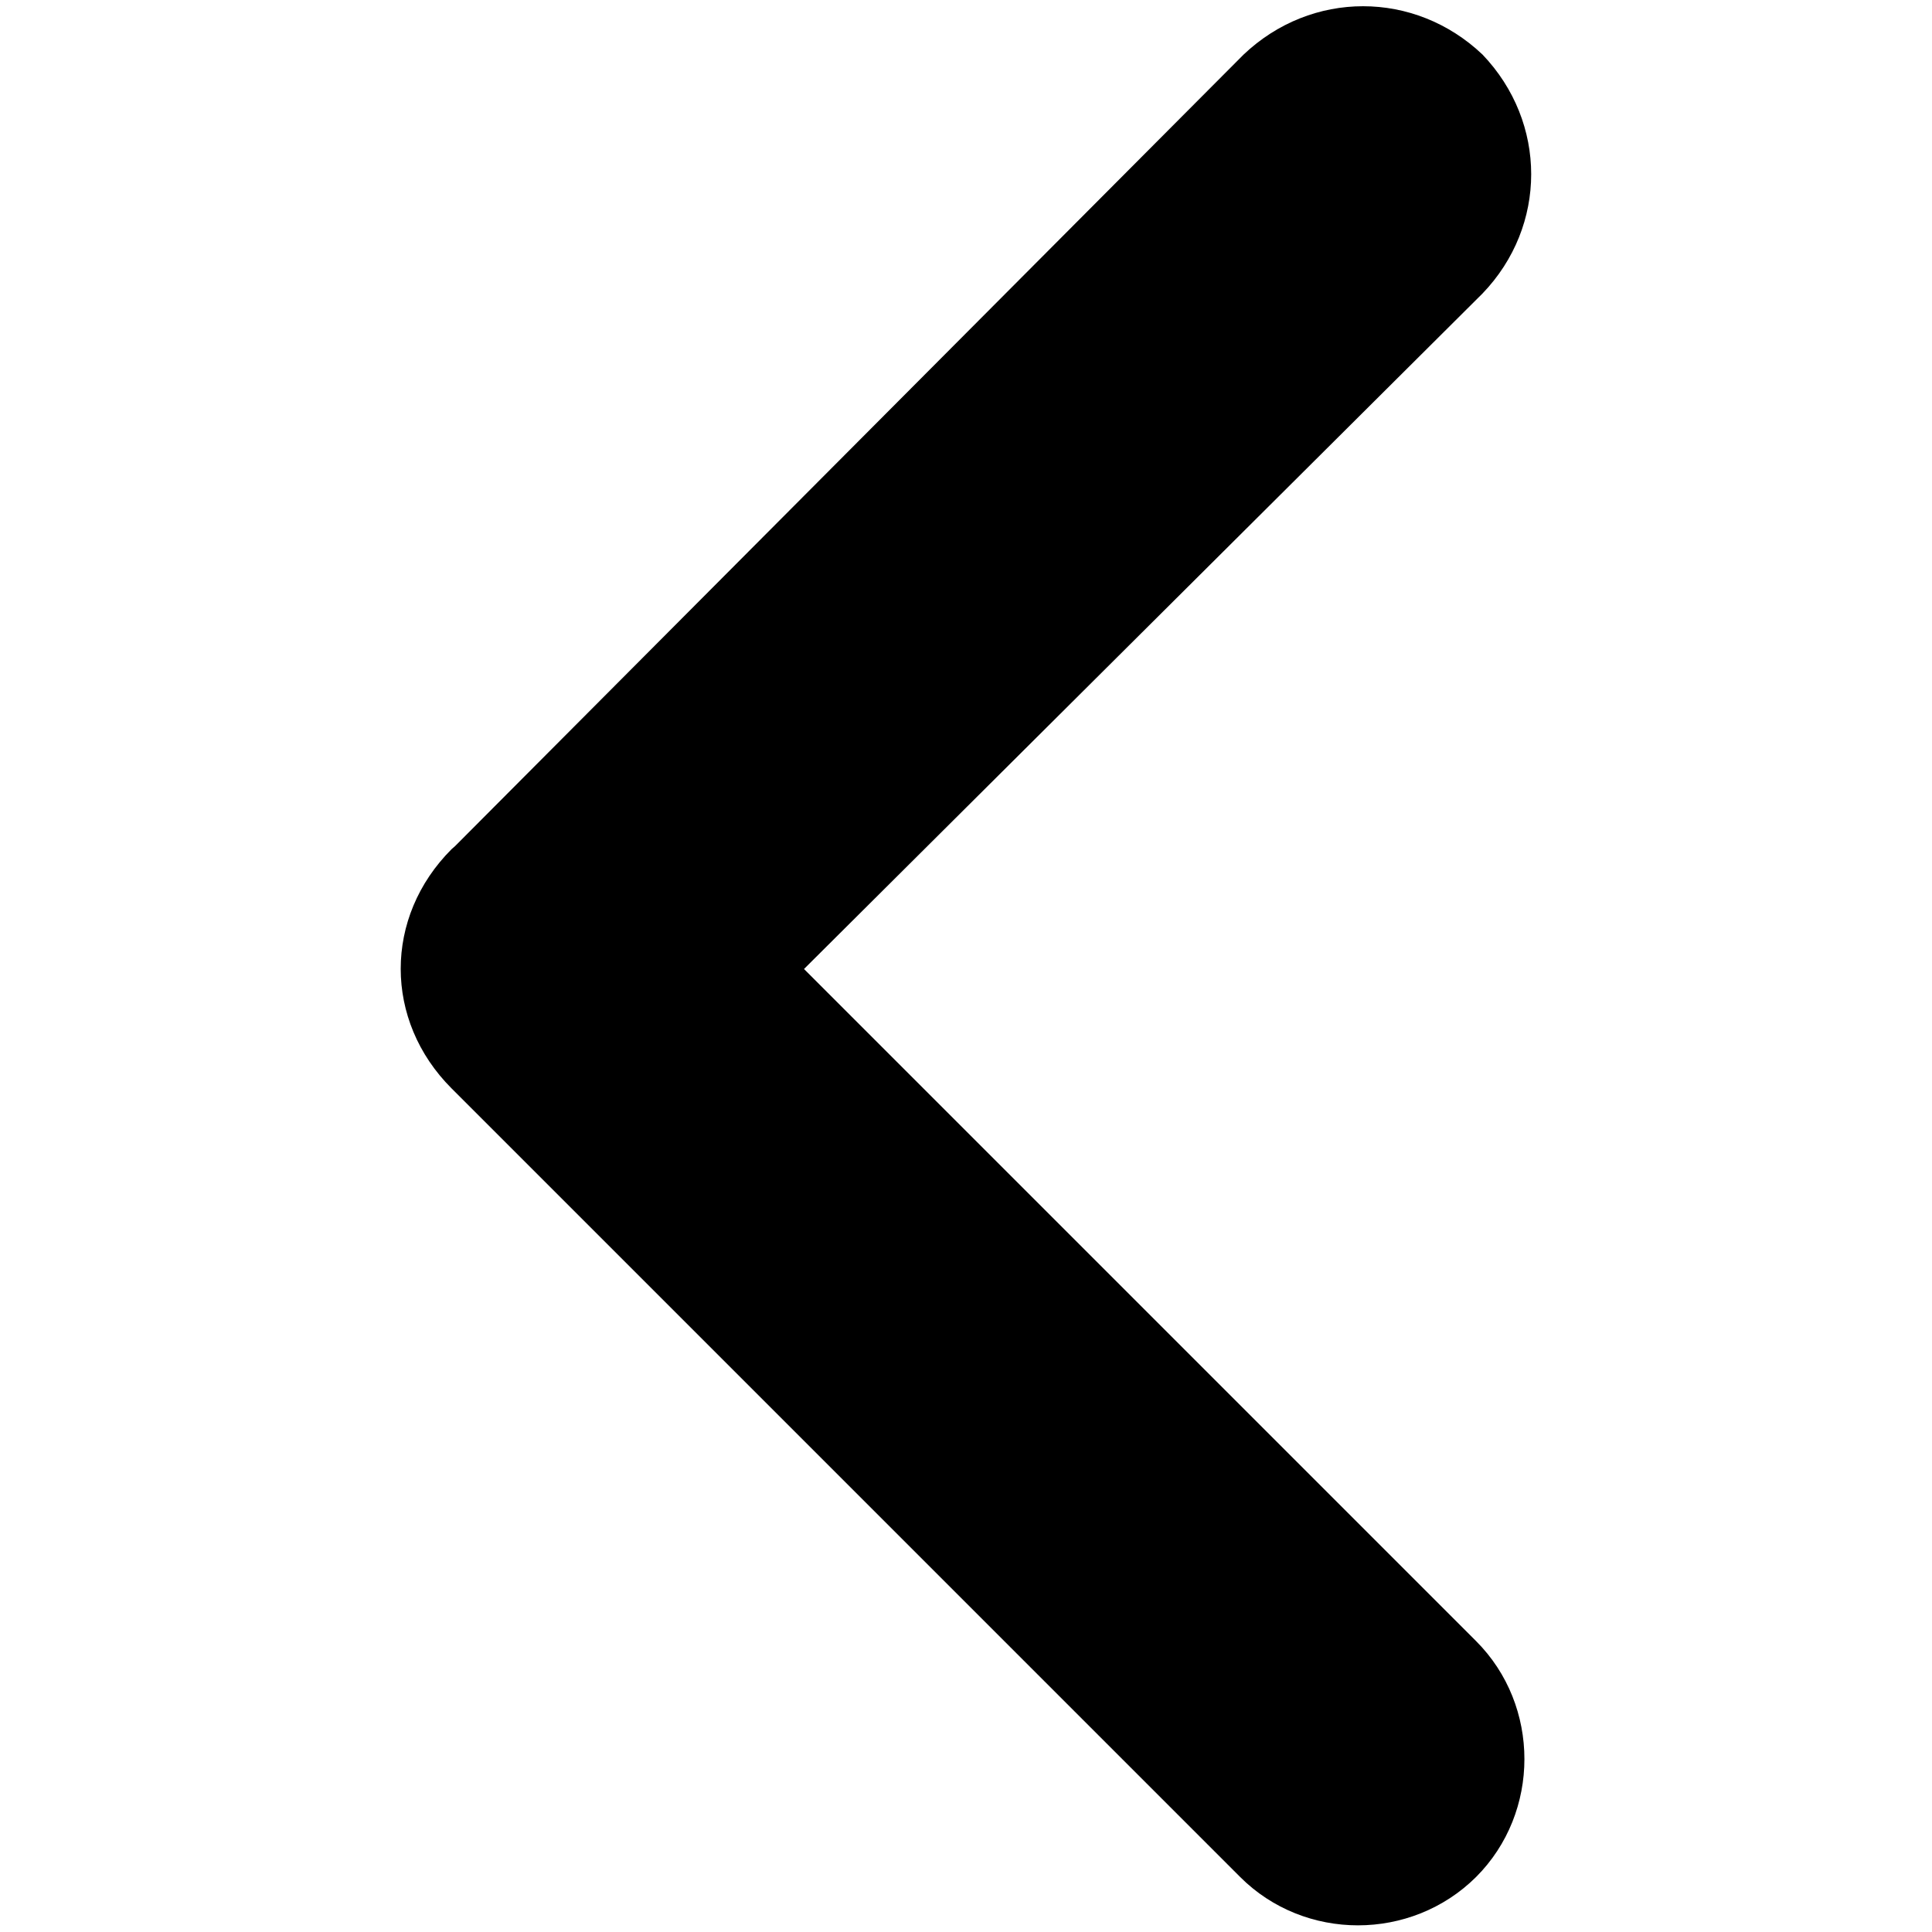
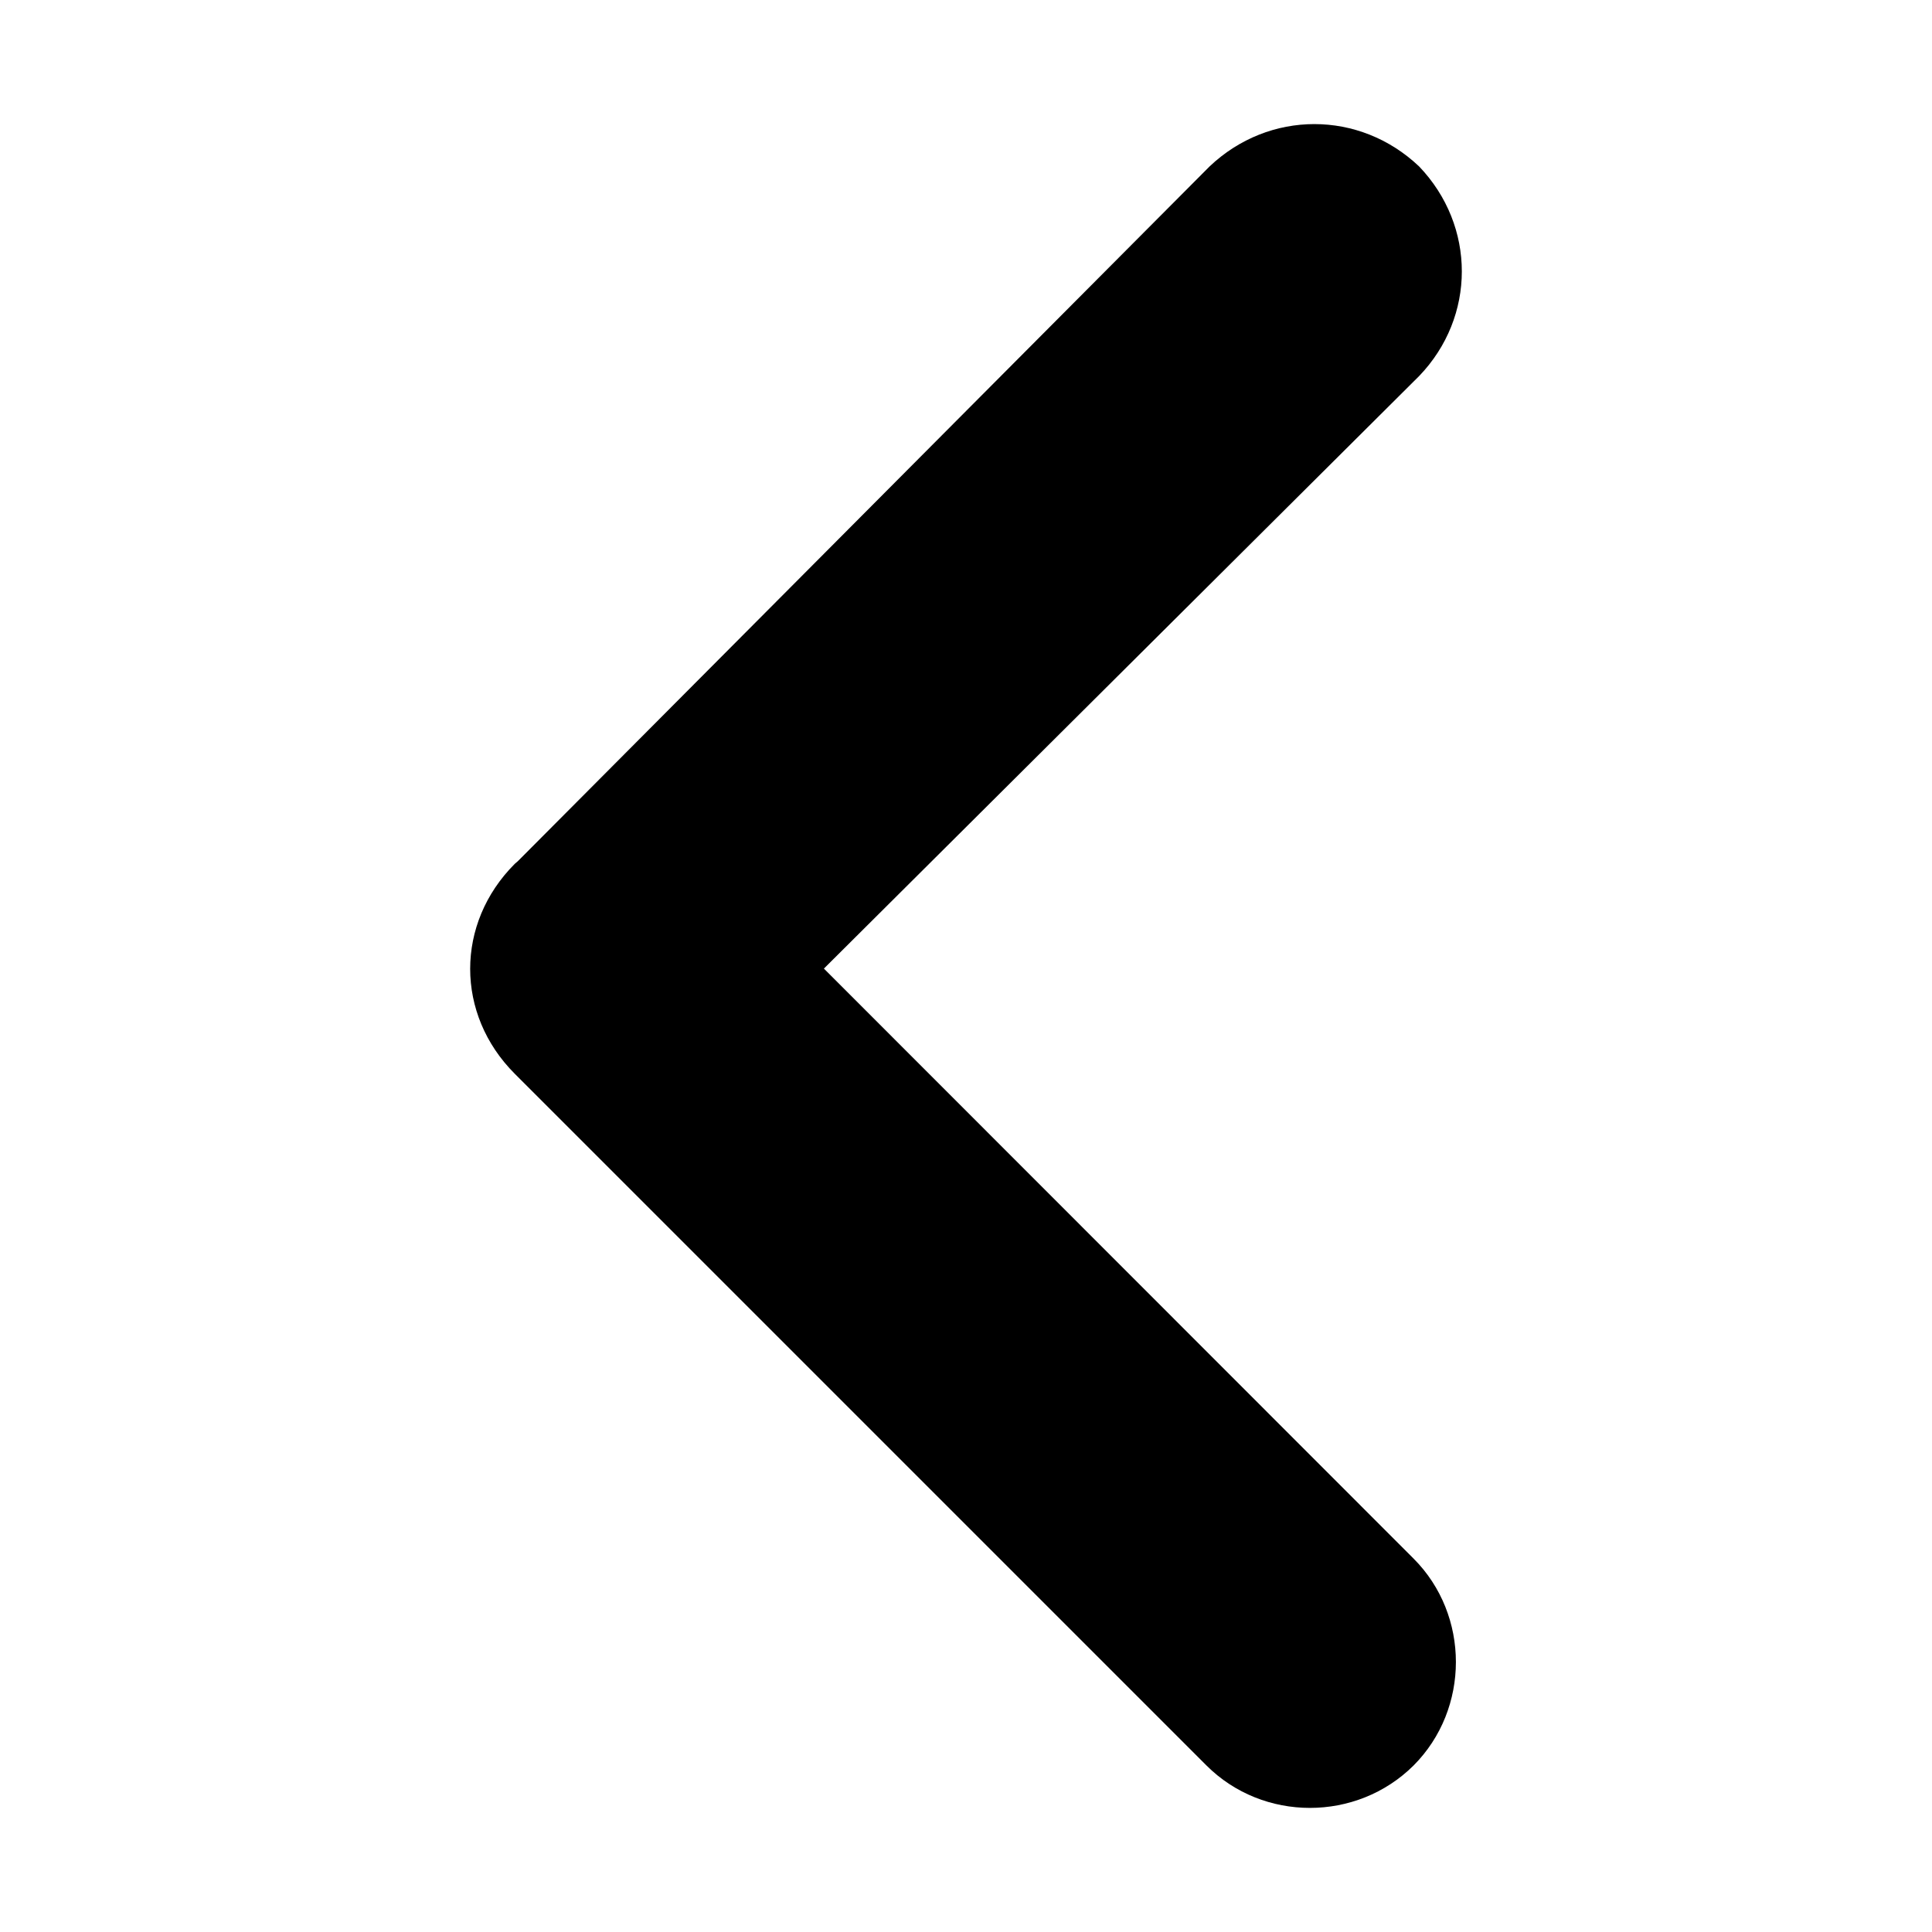
- <svg xmlns="http://www.w3.org/2000/svg" version="1.1" id="Layer_1" x="0px" y="0px" viewBox="0 0 449.6 449.5" style="enable-background:new 0 0 449.6 449.5;" xml:space="preserve">
-   <path d="M105.1,253.3c-15.8-15.8-15.8-39.9,0-55.7c0.8-0.7,0.8-0.7,0.8-0.7L289.4,12.7c15.8-15,39.8-15,55.6,0  c15.1,15.8,15.1,39.9,0,55.6L187.1,225.5l156.4,156.4c15,15,15,39.9,0,54.9c-15.1,15-39.9,15-54.9,0L105.1,253.3z" />
+ <svg xmlns="http://www.w3.org/2000/svg" version="1.1" id="Layer_1" x="0px" y="0px" viewBox="0 0 1792 1792" style="enable-background:new 0 0 1792 1792;" xml:space="preserve">
+   <path d="M477.5,996c-55.2-55.2-55.2-139.5,0-194.8c2.8-2.4,2.8-2.4,2.8-2.4l641.6-644.4c55.2-52.4,139.2-52.4,194.4,0  c52.8,55.2,52.8,139.5,0,194.4L764.2,898.4l546.9,547.2c52.4,52.4,52.4,139.5,0,192c-52.8,52.4-139.5,52.4-192,0L477.5,996z" />
</svg>
